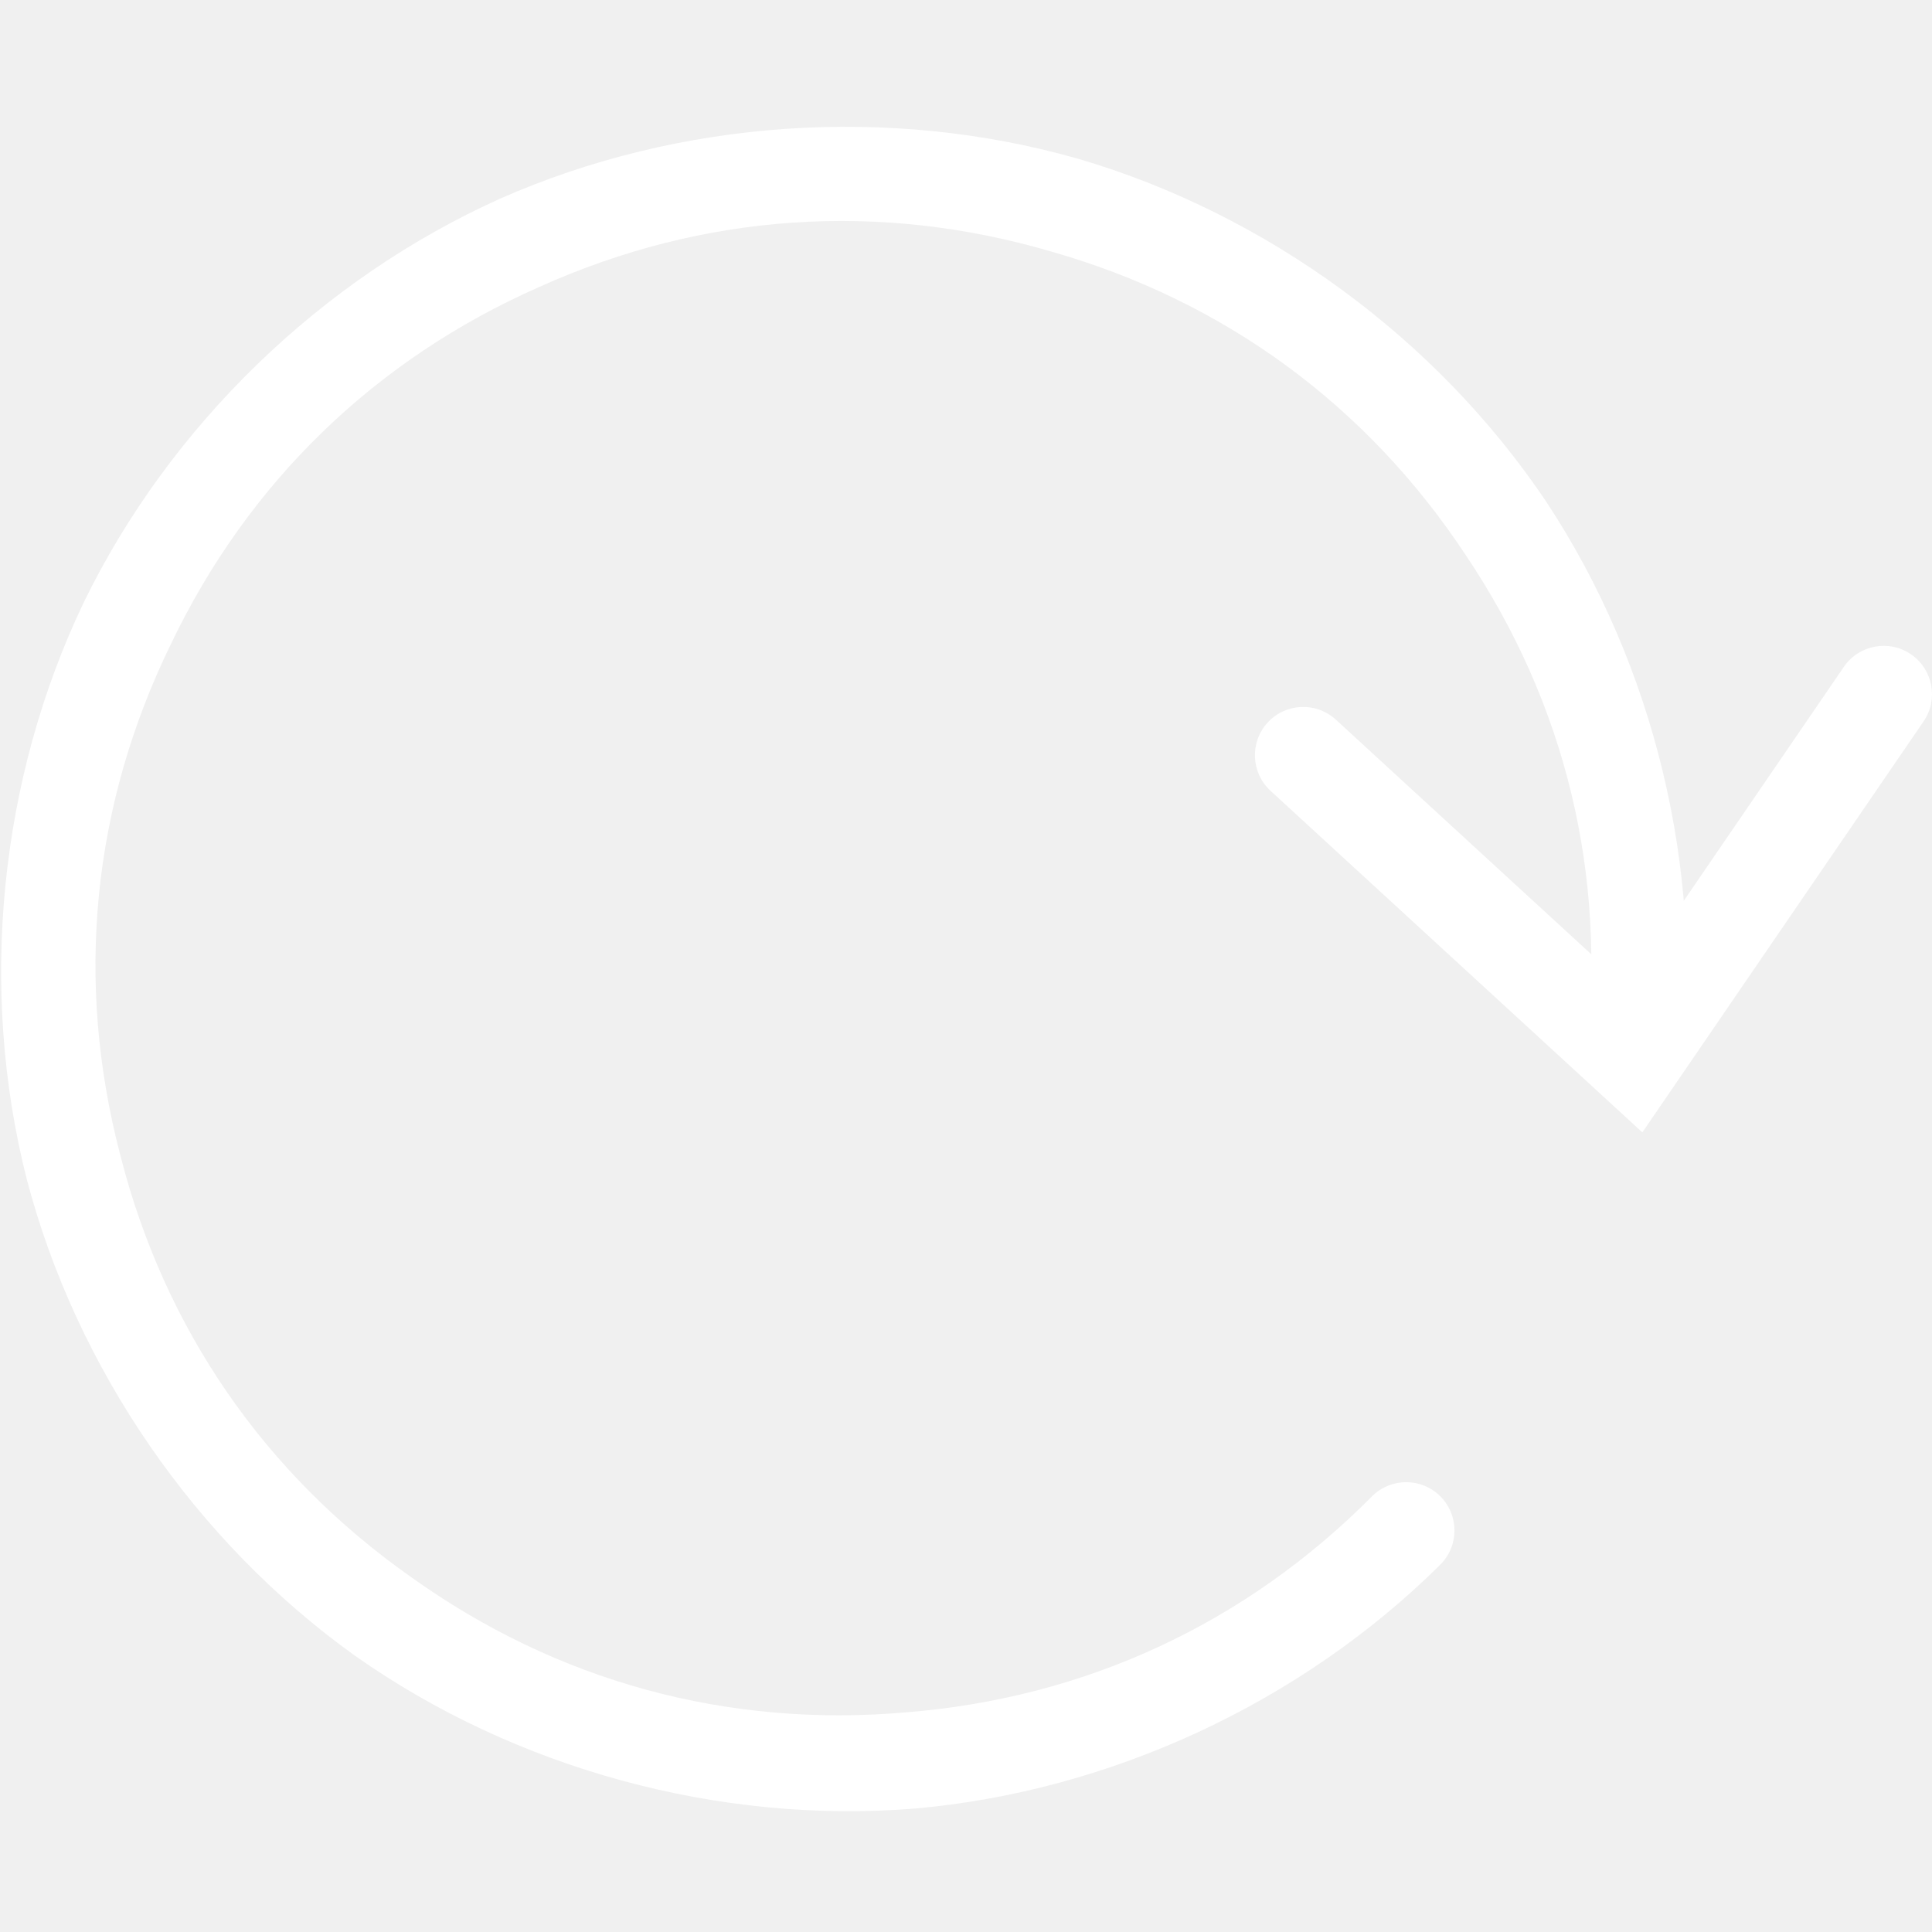
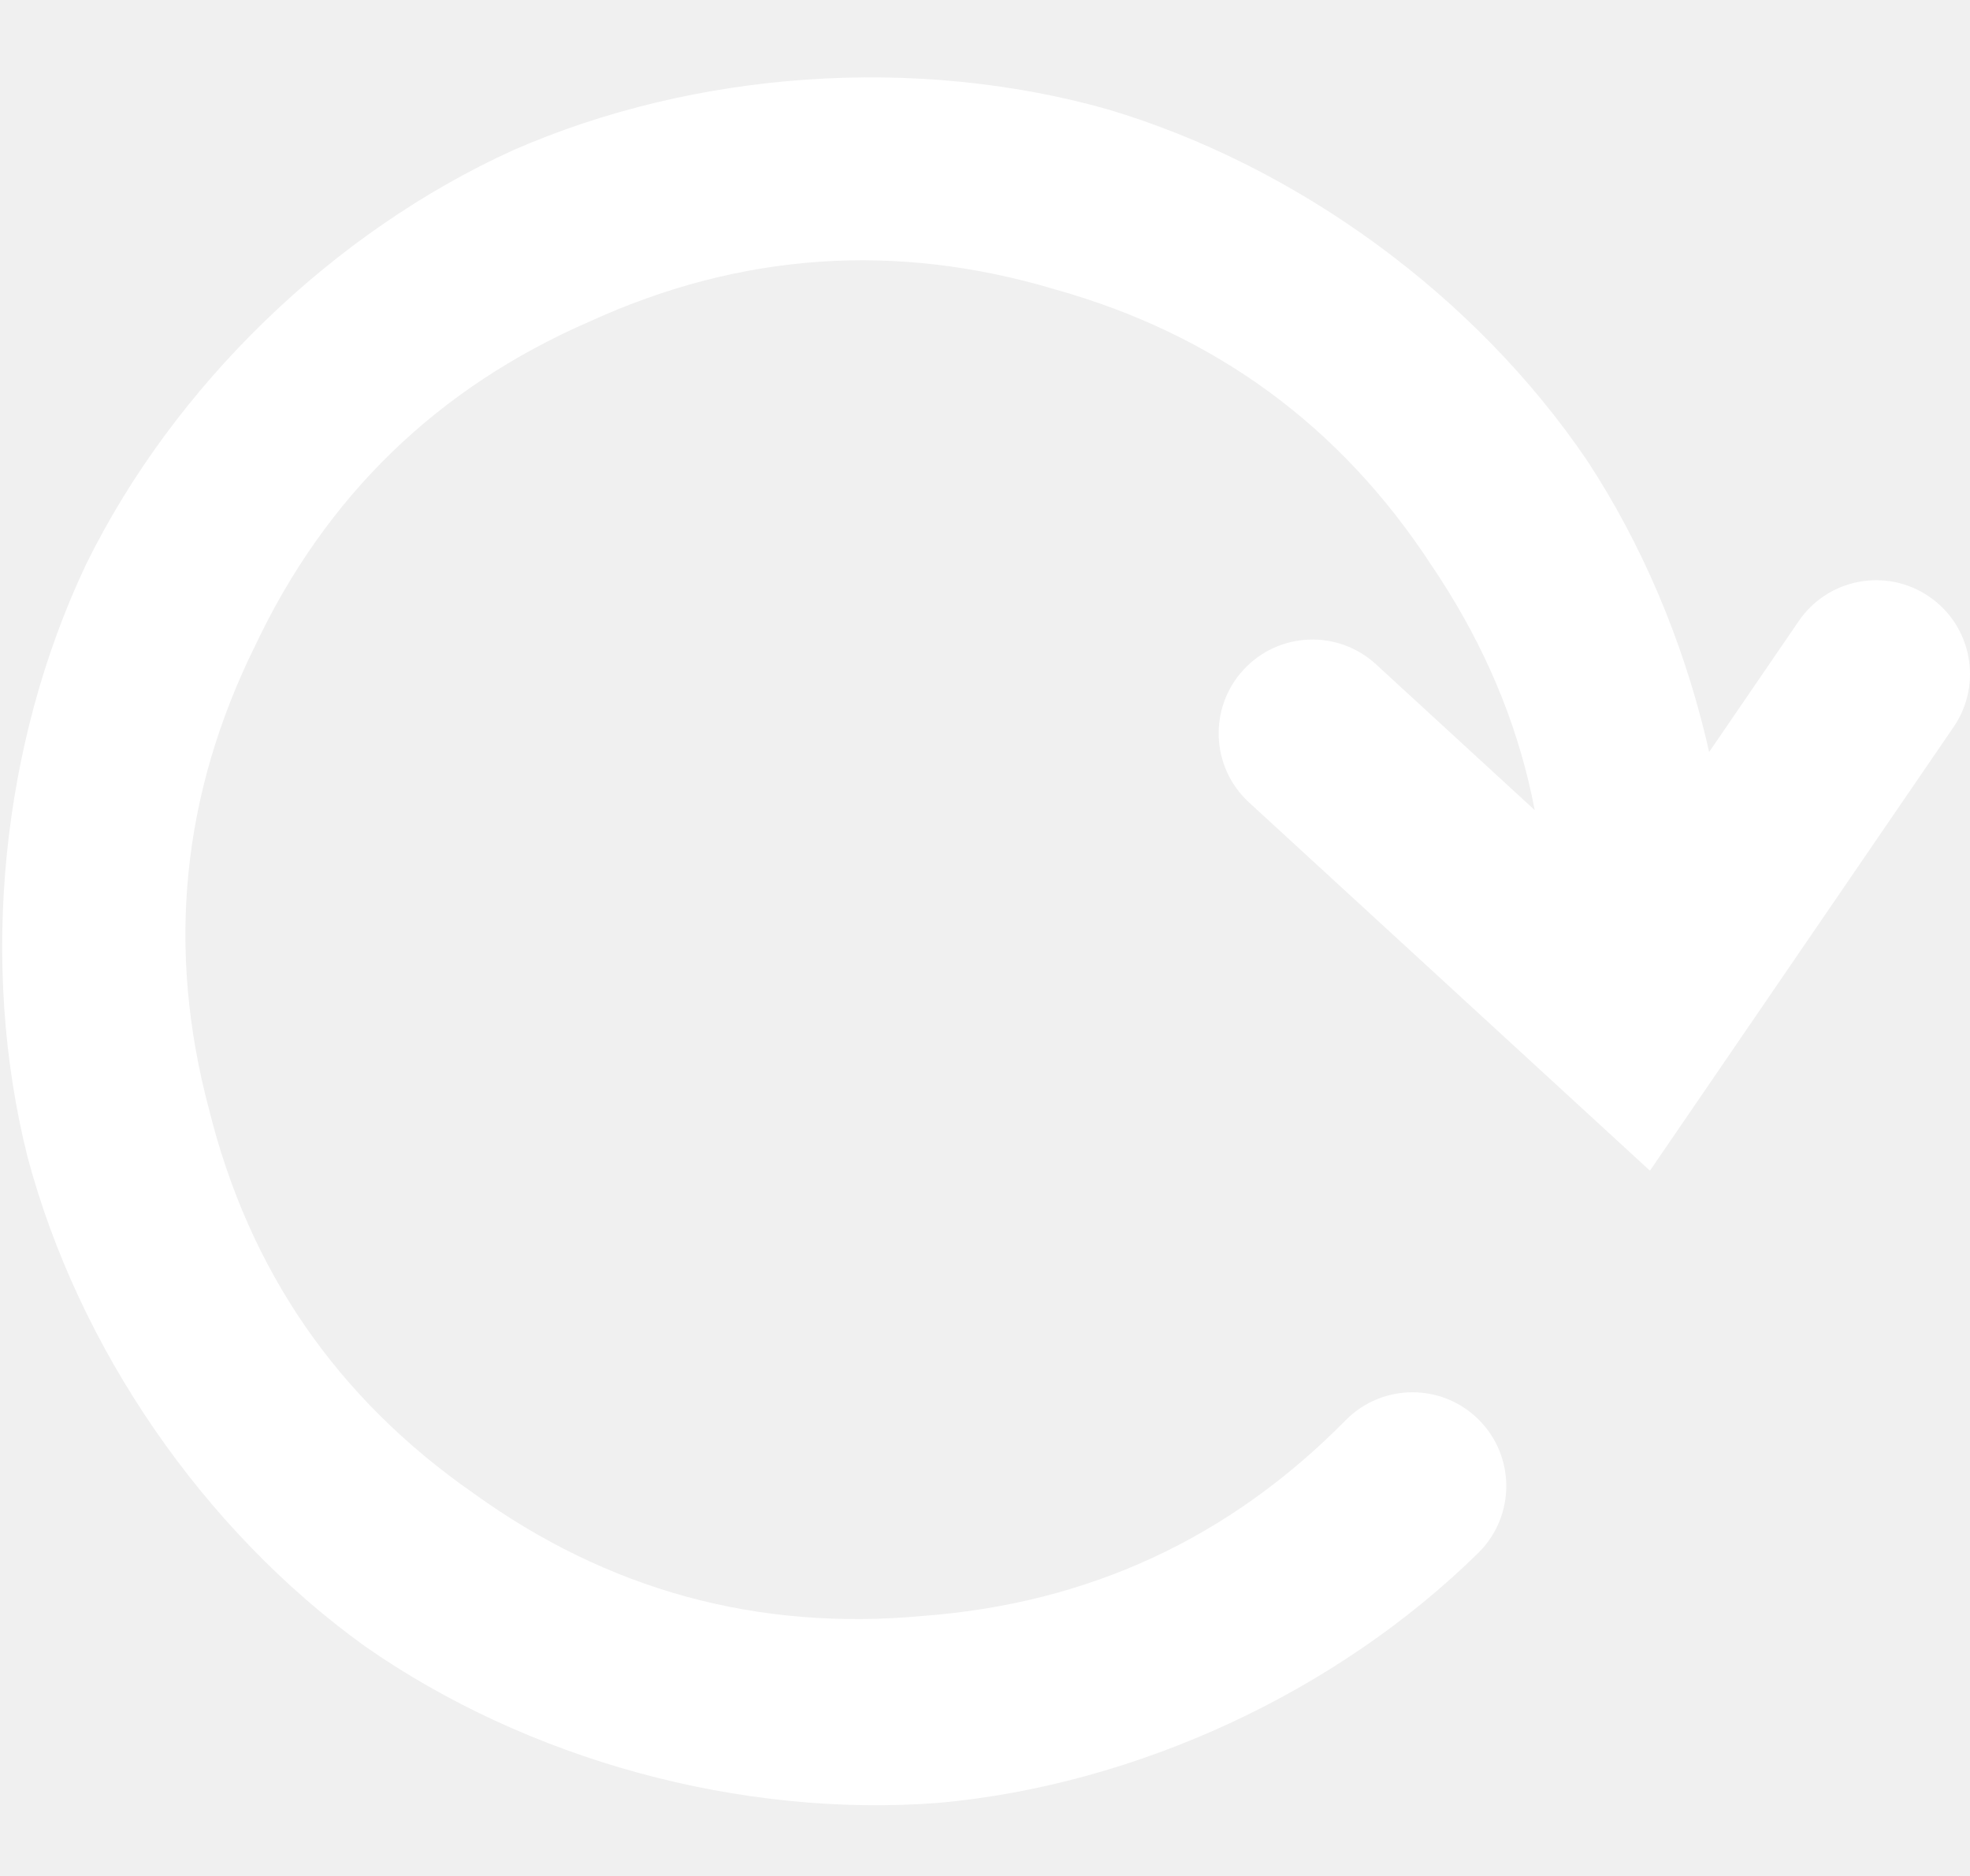
- <svg xmlns="http://www.w3.org/2000/svg" xmlns:xlink="http://www.w3.org/1999/xlink" width="200" height="200" viewBox="0 0 200 200" version="1.1">
-   <g id="Canvas" transform="translate(-56 -3596)">
+ <svg xmlns="http://www.w3.org/2000/svg" xmlns:xlink="http://www.w3.org/1999/xlink" width="210" height="200" viewBox="0 0 210 200" version="1.1">
+   <g id="Canvas" transform="translate(-51 -3596)">
    <g id="redo">
      <g id="icon">
        <use xlink:href="#path0_stroke" transform="translate(61 3614)" fill="#FFFFFF" />
      </g>
    </g>
  </g>
  <defs>
-     <path id="path0_stroke" d="M 164.148 91.636L 160.765 95.319L 165.015 99.223L 168.274 94.46L 164.148 91.636ZM 144.102 143.971C 146.056 142.019 146.057 138.853 144.105 136.9C 142.154 134.947 138.988 134.945 137.034 136.897L 144.102 143.971ZM 194.126 56.682C 195.686 54.403 195.103 51.292 192.824 49.732C 190.545 48.173 187.433 48.756 185.874 51.035L 194.126 56.682ZM 133.291 56.501C 131.257 54.632 128.094 54.767 126.226 56.8C 124.358 58.834 124.492 61.997 126.526 63.865L 133.291 56.501ZM 169.115 92.206C 171.355 72.021 166.246 50.854 155.046 33.906L 146.724 39.451C 157.084 54.861 161.373 72.633 159.181 91.066L 169.115 92.206ZM 155.046 33.906C 143.718 17.043 126.145 4.17 106.643 -1.554L 103.863 8.051C 121.732 13.143 136.491 23.955 146.724 39.451L 155.046 33.906ZM 106.643 -1.554C 87.098 -7.131 65.36 -5.635 46.766 2.567L 50.836 11.701C 67.776 4.069 86.035 2.812 103.863 8.051L 106.643 -1.554ZM 46.766 2.567C 28.234 10.909 12.594 26.07 3.687 44.325L 12.691 48.676C 20.7 31.925 33.835 19.193 50.836 11.701L 46.766 2.567ZM 3.687 44.325C -5.081 62.648 -7.236 84.315 -2.247 104.003L 7.437 101.51C 2.735 83.551 4.544 65.359 12.691 48.676L 3.687 44.325ZM -2.247 104.003C 2.891 123.652 15.241 141.591 31.768 153.413L 37.555 145.258C 22.362 134.571 11.991 119.507 7.437 101.51L -2.247 104.003ZM 31.768 153.413C 48.384 165.11 69.403 170.85 89.664 169.224L 88.826 159.259C 70.316 160.891 52.66 156.07 37.555 145.258L 31.768 153.413ZM 89.664 169.224C 109.912 167.445 129.676 158.277 144.102 143.971L 137.034 136.897C 123.95 150.078 107.35 157.779 88.826 159.259L 89.664 169.224ZM 185.874 51.035L 160.022 88.813L 168.274 94.46L 194.126 56.682L 185.874 51.035ZM 167.53 87.954L 133.291 56.501L 126.526 63.865L 160.765 95.319L 167.53 87.954Z" />
+     <path id="path0_stroke" d="M 164.148 91.636L 157.383 99.001L 165.882 106.809L 172.401 97.284L 164.148 91.636ZM 147.636 147.508C 151.543 143.605 151.546 137.273 147.642 133.366C 143.739 129.459 137.407 129.456 133.5 133.36L 147.636 147.508ZM 198.253 59.506C 201.372 54.948 200.205 48.725 195.647 45.606C 191.09 42.487 184.866 43.653 181.747 48.211L 198.253 59.506ZM 136.674 52.818C 132.606 49.082 126.28 49.35 122.544 53.418C 118.808 57.485 119.076 63.811 123.143 67.547L 136.674 52.818ZM 174.083 92.776C 176.345 71.715 170.827 48.85 159.207 31.133L 142.563 42.223C 152.503 56.864 156.383 72.939 154.213 90.496L 174.083 92.776ZM 159.207 31.133C 147.331 13.587 128.351 -0.317 108.033 -6.357L 102.473 12.854C 119.526 17.63 132.878 27.411 142.563 42.223L 159.207 31.133ZM 108.033 -6.357C 87.63 -12.103 64.153 -10.487 44.731 -2L 52.871 16.268C 68.984 8.921 85.504 7.784 102.473 12.854L 108.033 -6.357ZM 44.731 -2C 25.433 6.767 8.54 23.142 -0.815 42.15L 17.193 50.851C 24.753 34.853 36.635 23.335 52.871 16.268L 44.731 -2ZM -0.815 42.15C -9.894 61.292 -12.221 84.697 -7.089 105.249L 12.28 100.263C 7.72 83.169 9.357 66.715 17.193 50.851L -0.815 42.15ZM -7.089 105.249C -1.659 125.725 11.68 145.102 28.875 157.491L 40.449 141.18C 25.922 131.06 16.541 117.434 12.28 100.263L -7.089 105.249ZM 28.875 157.491C 46.246 169.63 68.947 175.829 90.082 174.206L 88.407 154.276C 70.772 155.912 54.799 151.55 40.449 141.18L 28.875 157.491ZM 90.082 174.206C 111.193 172.278 132.538 162.376 147.636 147.508L 133.5 133.36C 121.087 145.979 106.069 152.946 88.407 154.276L 90.082 174.206ZM 181.747 48.211L 155.895 85.989L 172.401 97.284L 198.253 59.506L 181.747 48.211ZM 170.913 84.272L 136.674 52.818L 123.143 67.547L 157.383 99.001L 170.913 84.272Z" />
  </defs>
</svg>
